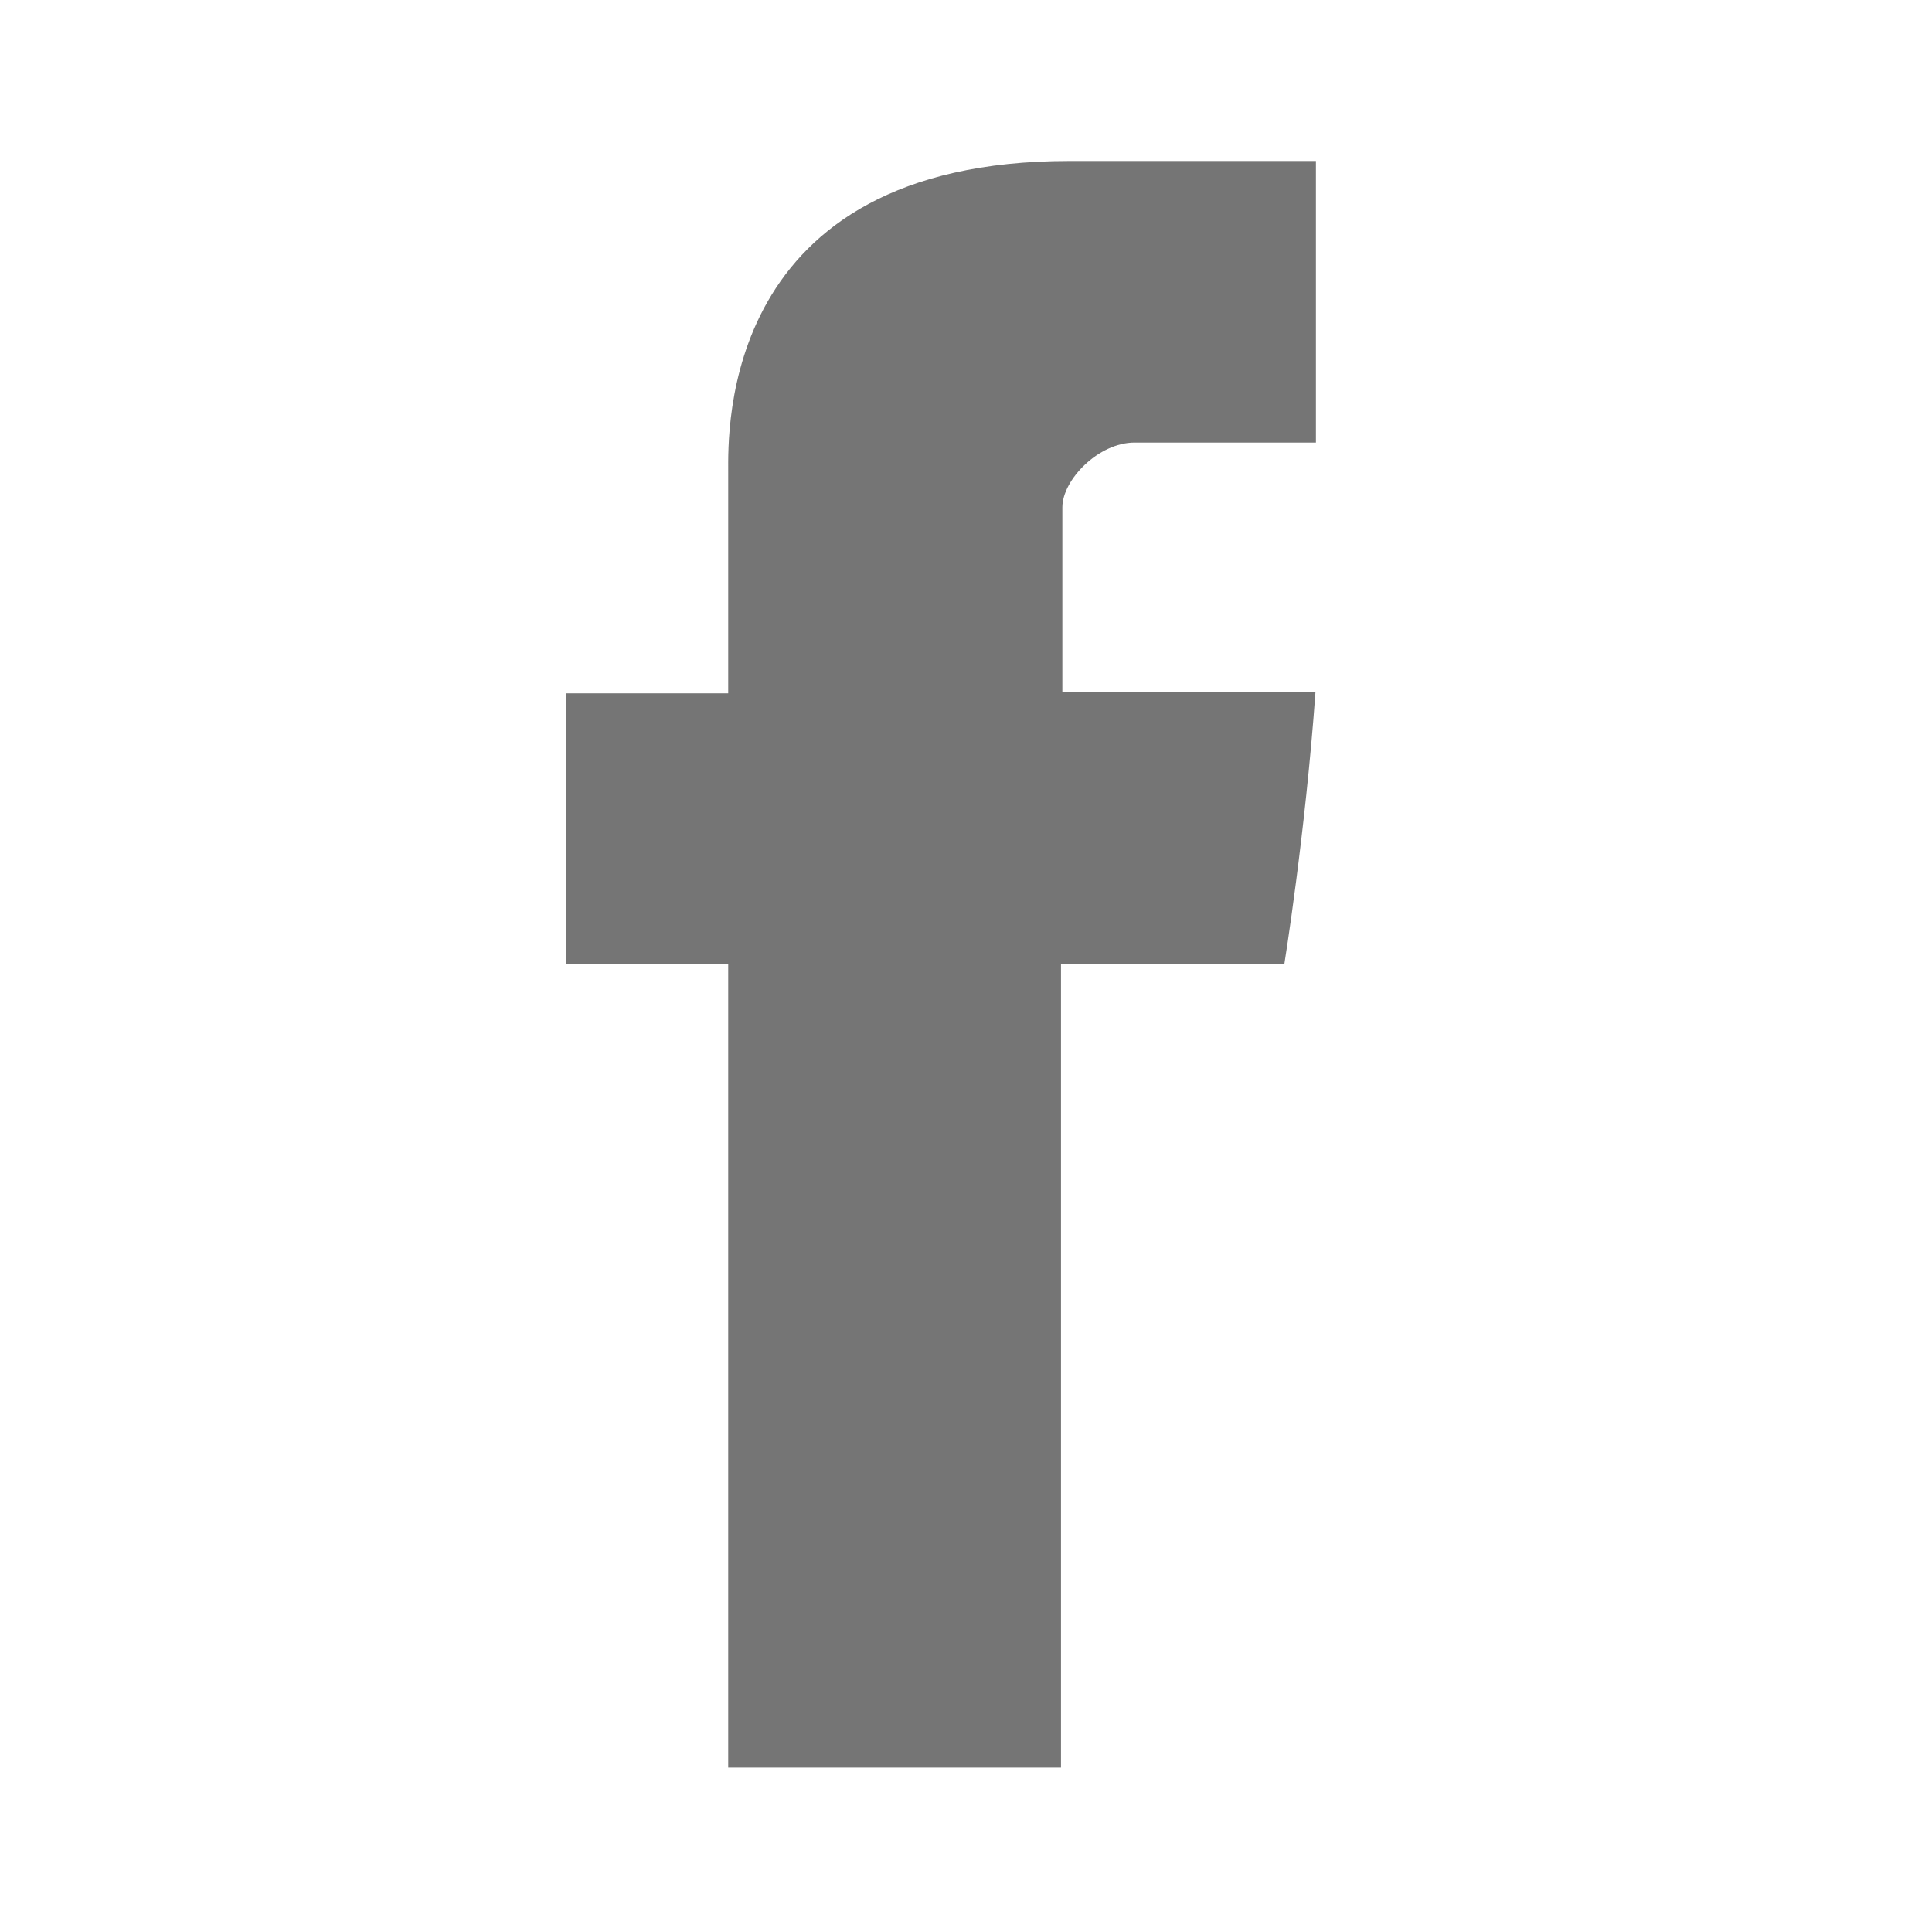
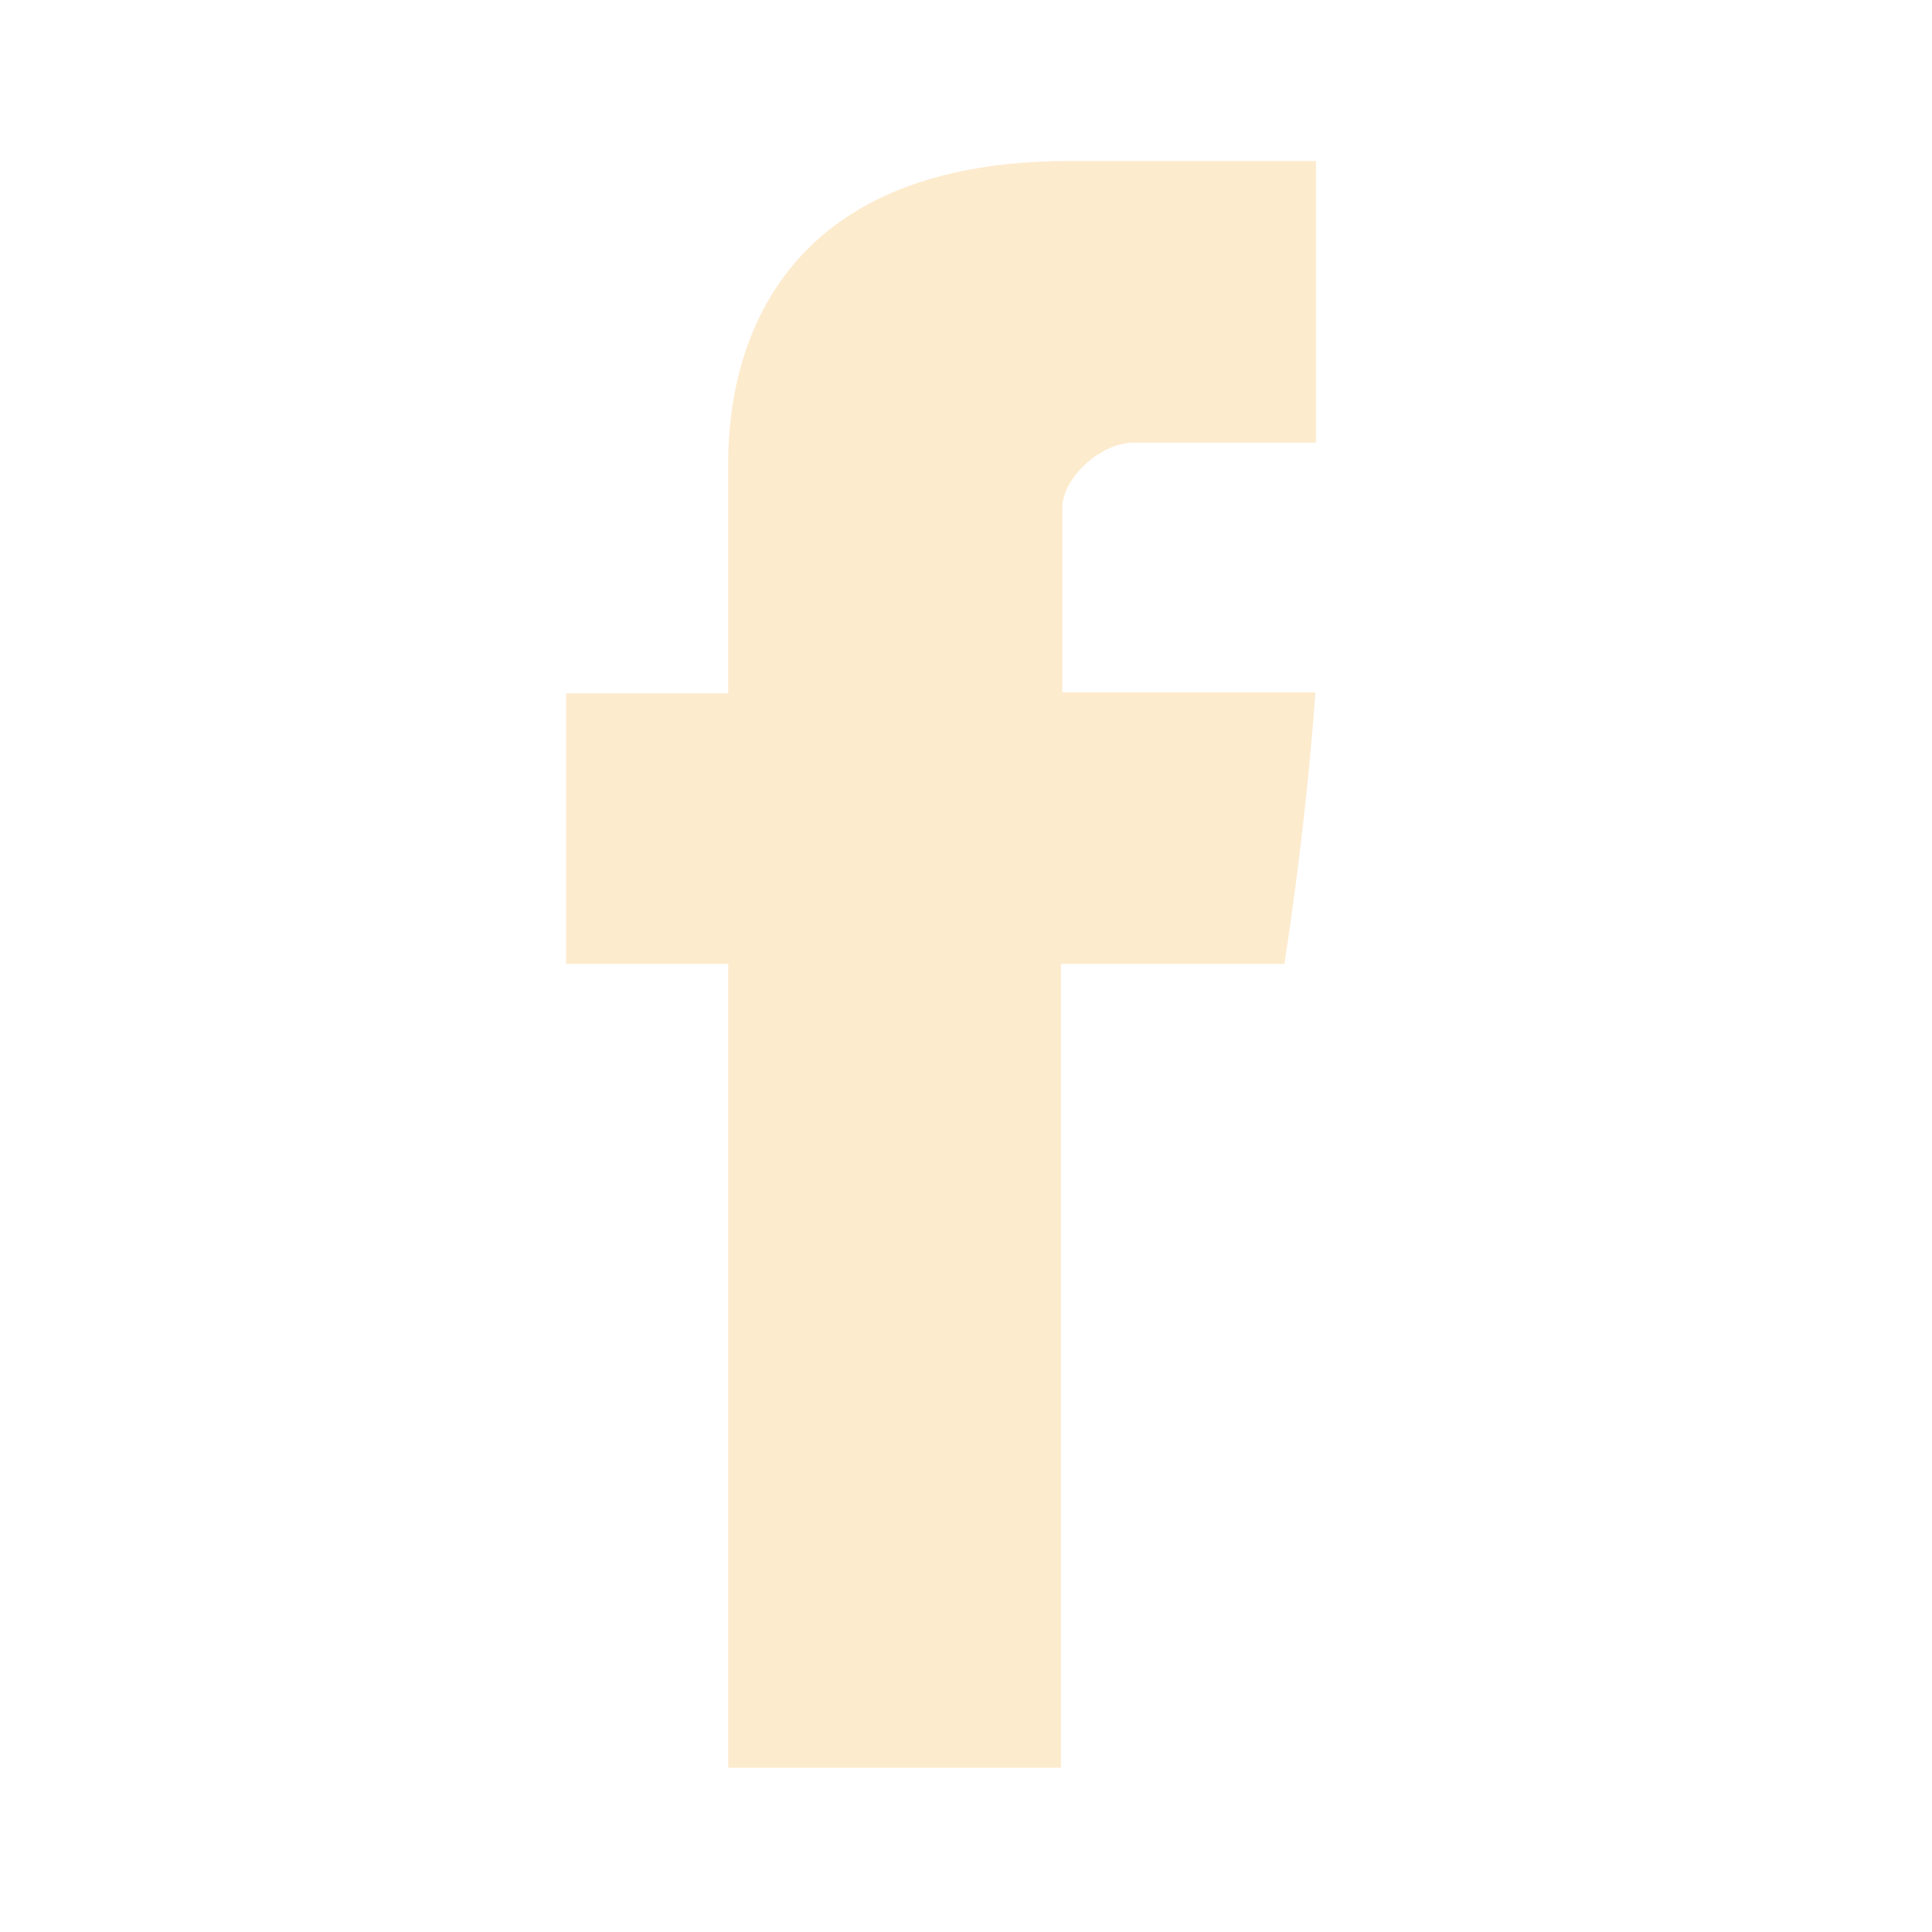
<svg xmlns="http://www.w3.org/2000/svg" width="24" height="24" viewBox="0 0 24 24" fill="none">
-   <path d="M9.046 5.865V8.613H7.032V11.973H9.046V21.959H13.18V11.974H15.955C15.955 11.974 16.215 10.363 16.341 8.601H13.197V6.303C13.197 5.96 13.647 5.498 14.093 5.498H16.347V2H13.283C8.943 2 9.046 5.363 9.046 5.865Z" fill="black" fill-opacity="0.54" />
+   <path d="M9.046 5.865V8.613H7.032V11.973H9.046V21.959H13.18V11.974H15.955C15.955 11.974 16.215 10.363 16.341 8.601H13.197V6.303C13.197 5.96 13.647 5.498 14.093 5.498H16.347V2H13.283C8.943 2 9.046 5.363 9.046 5.865Z" fill="#FDE9C9" fill-opacity="0.9" />
</svg>
